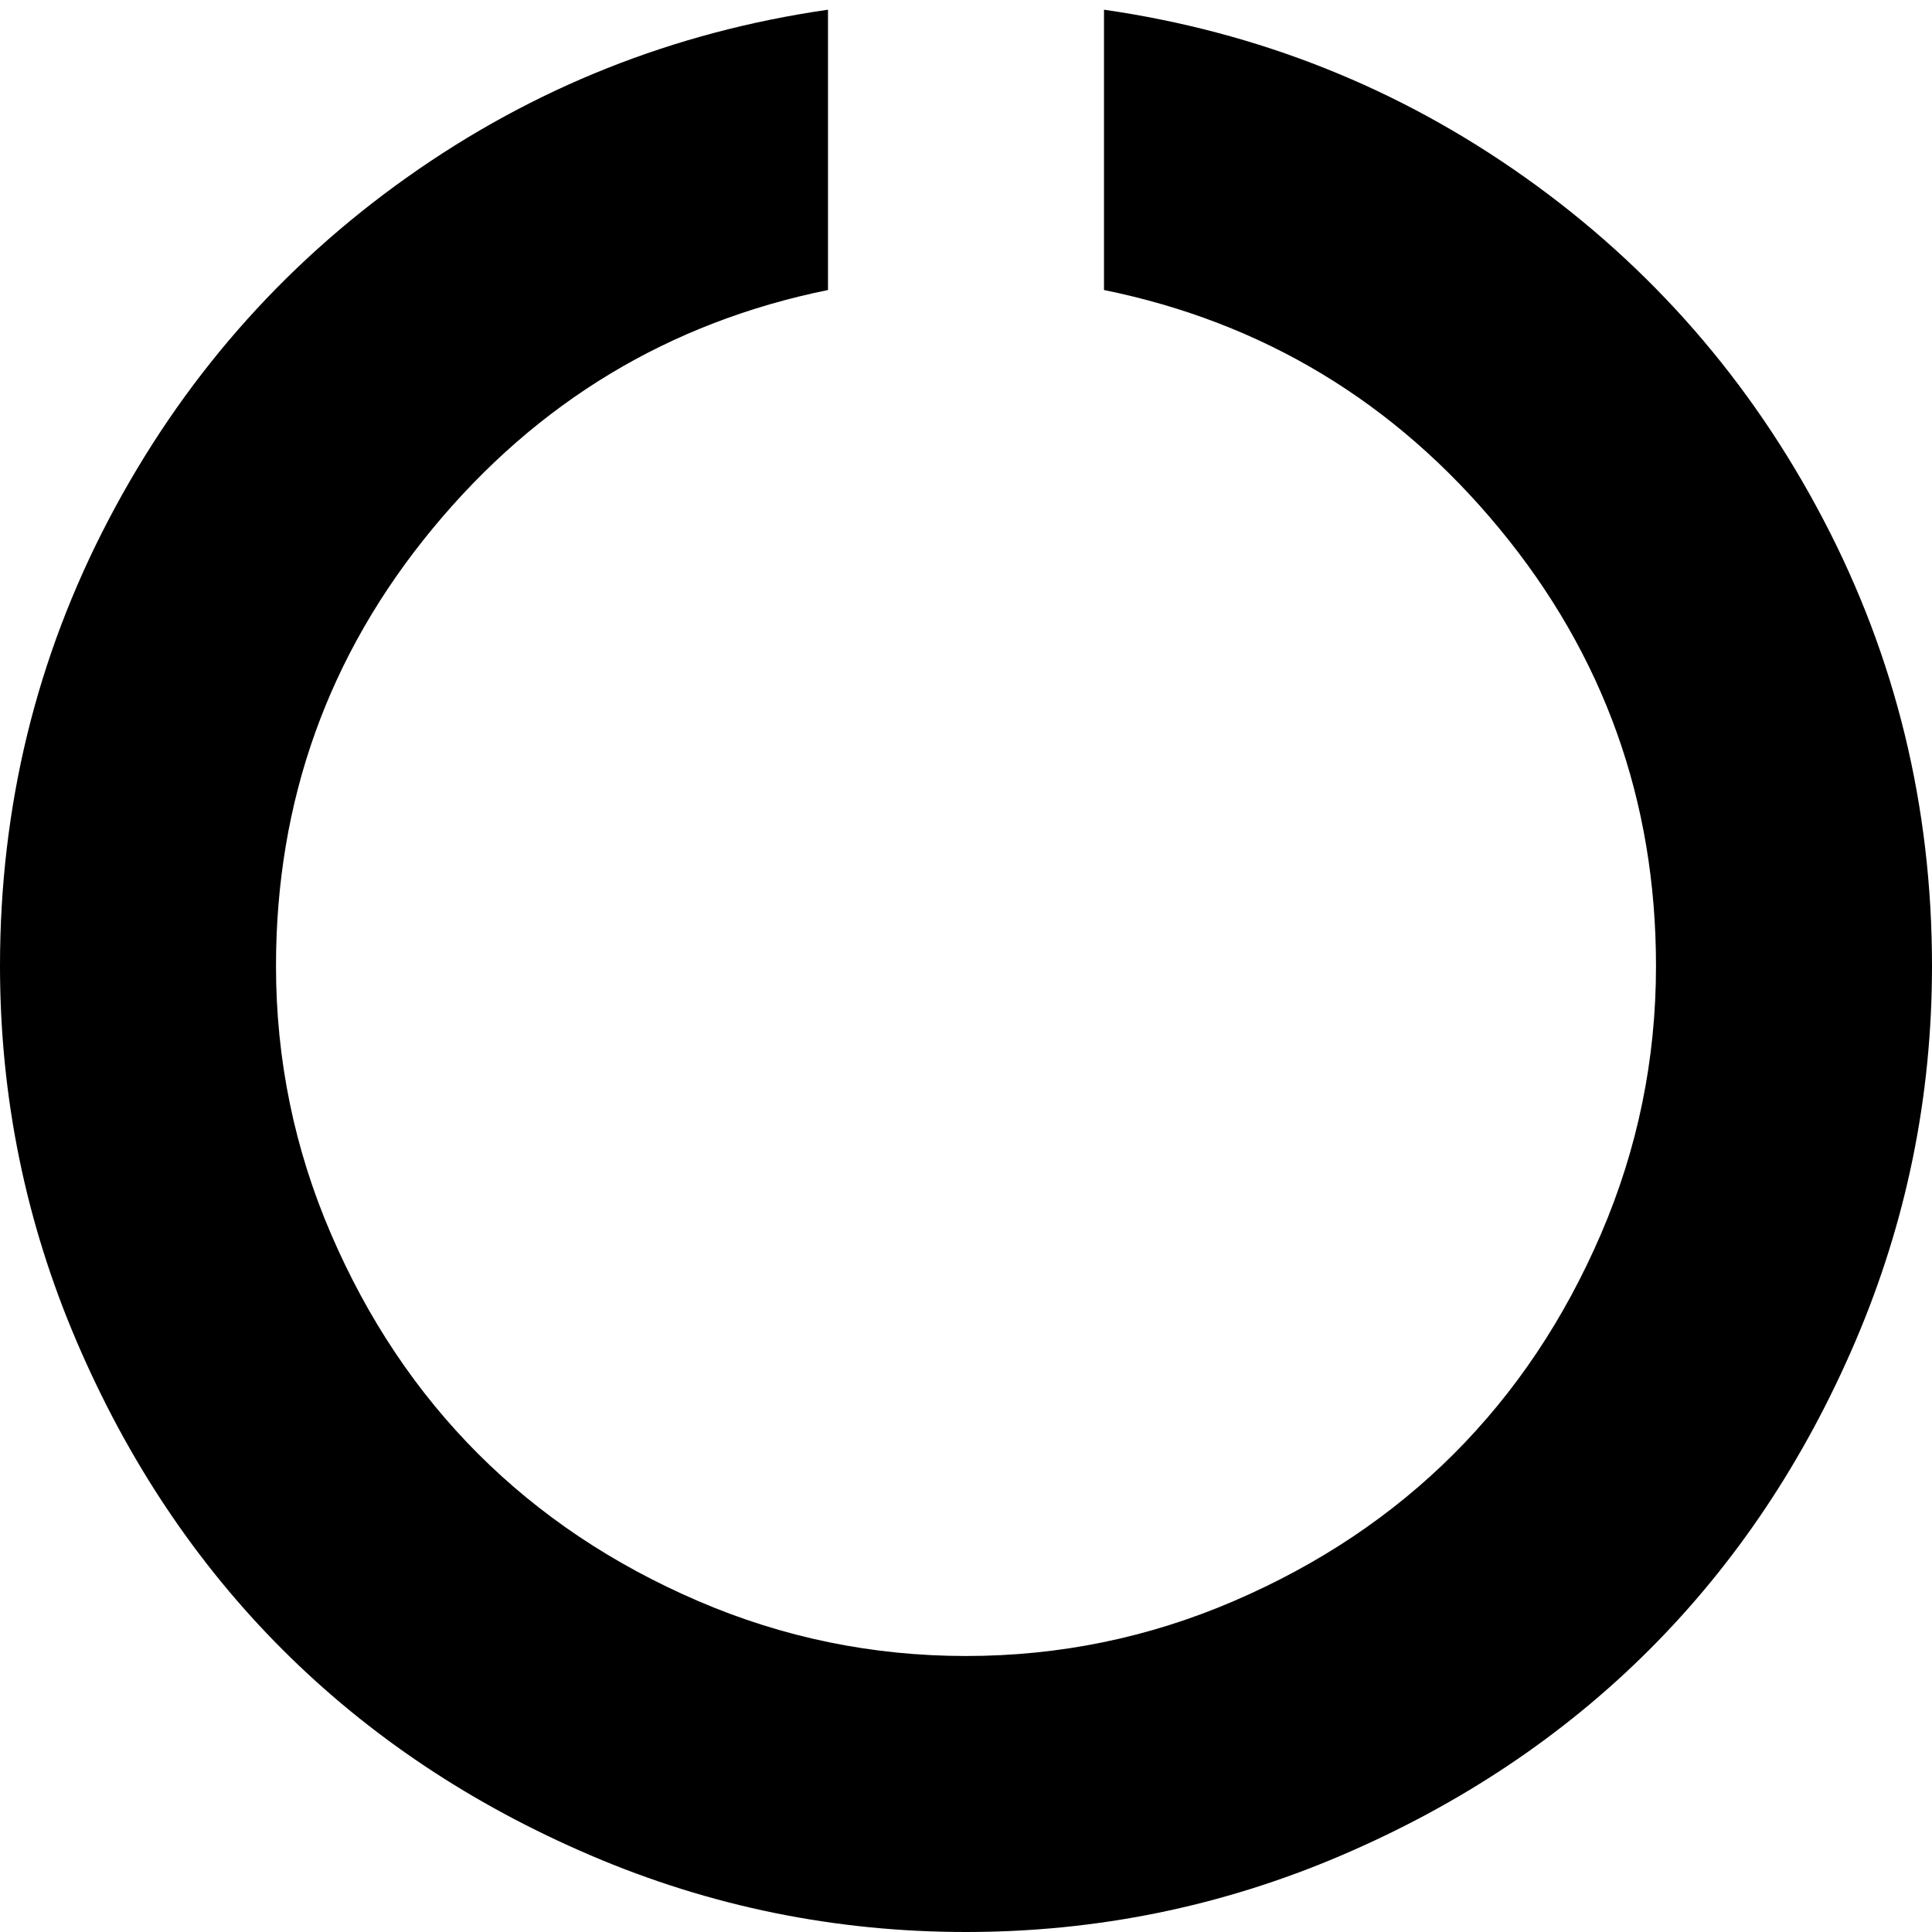
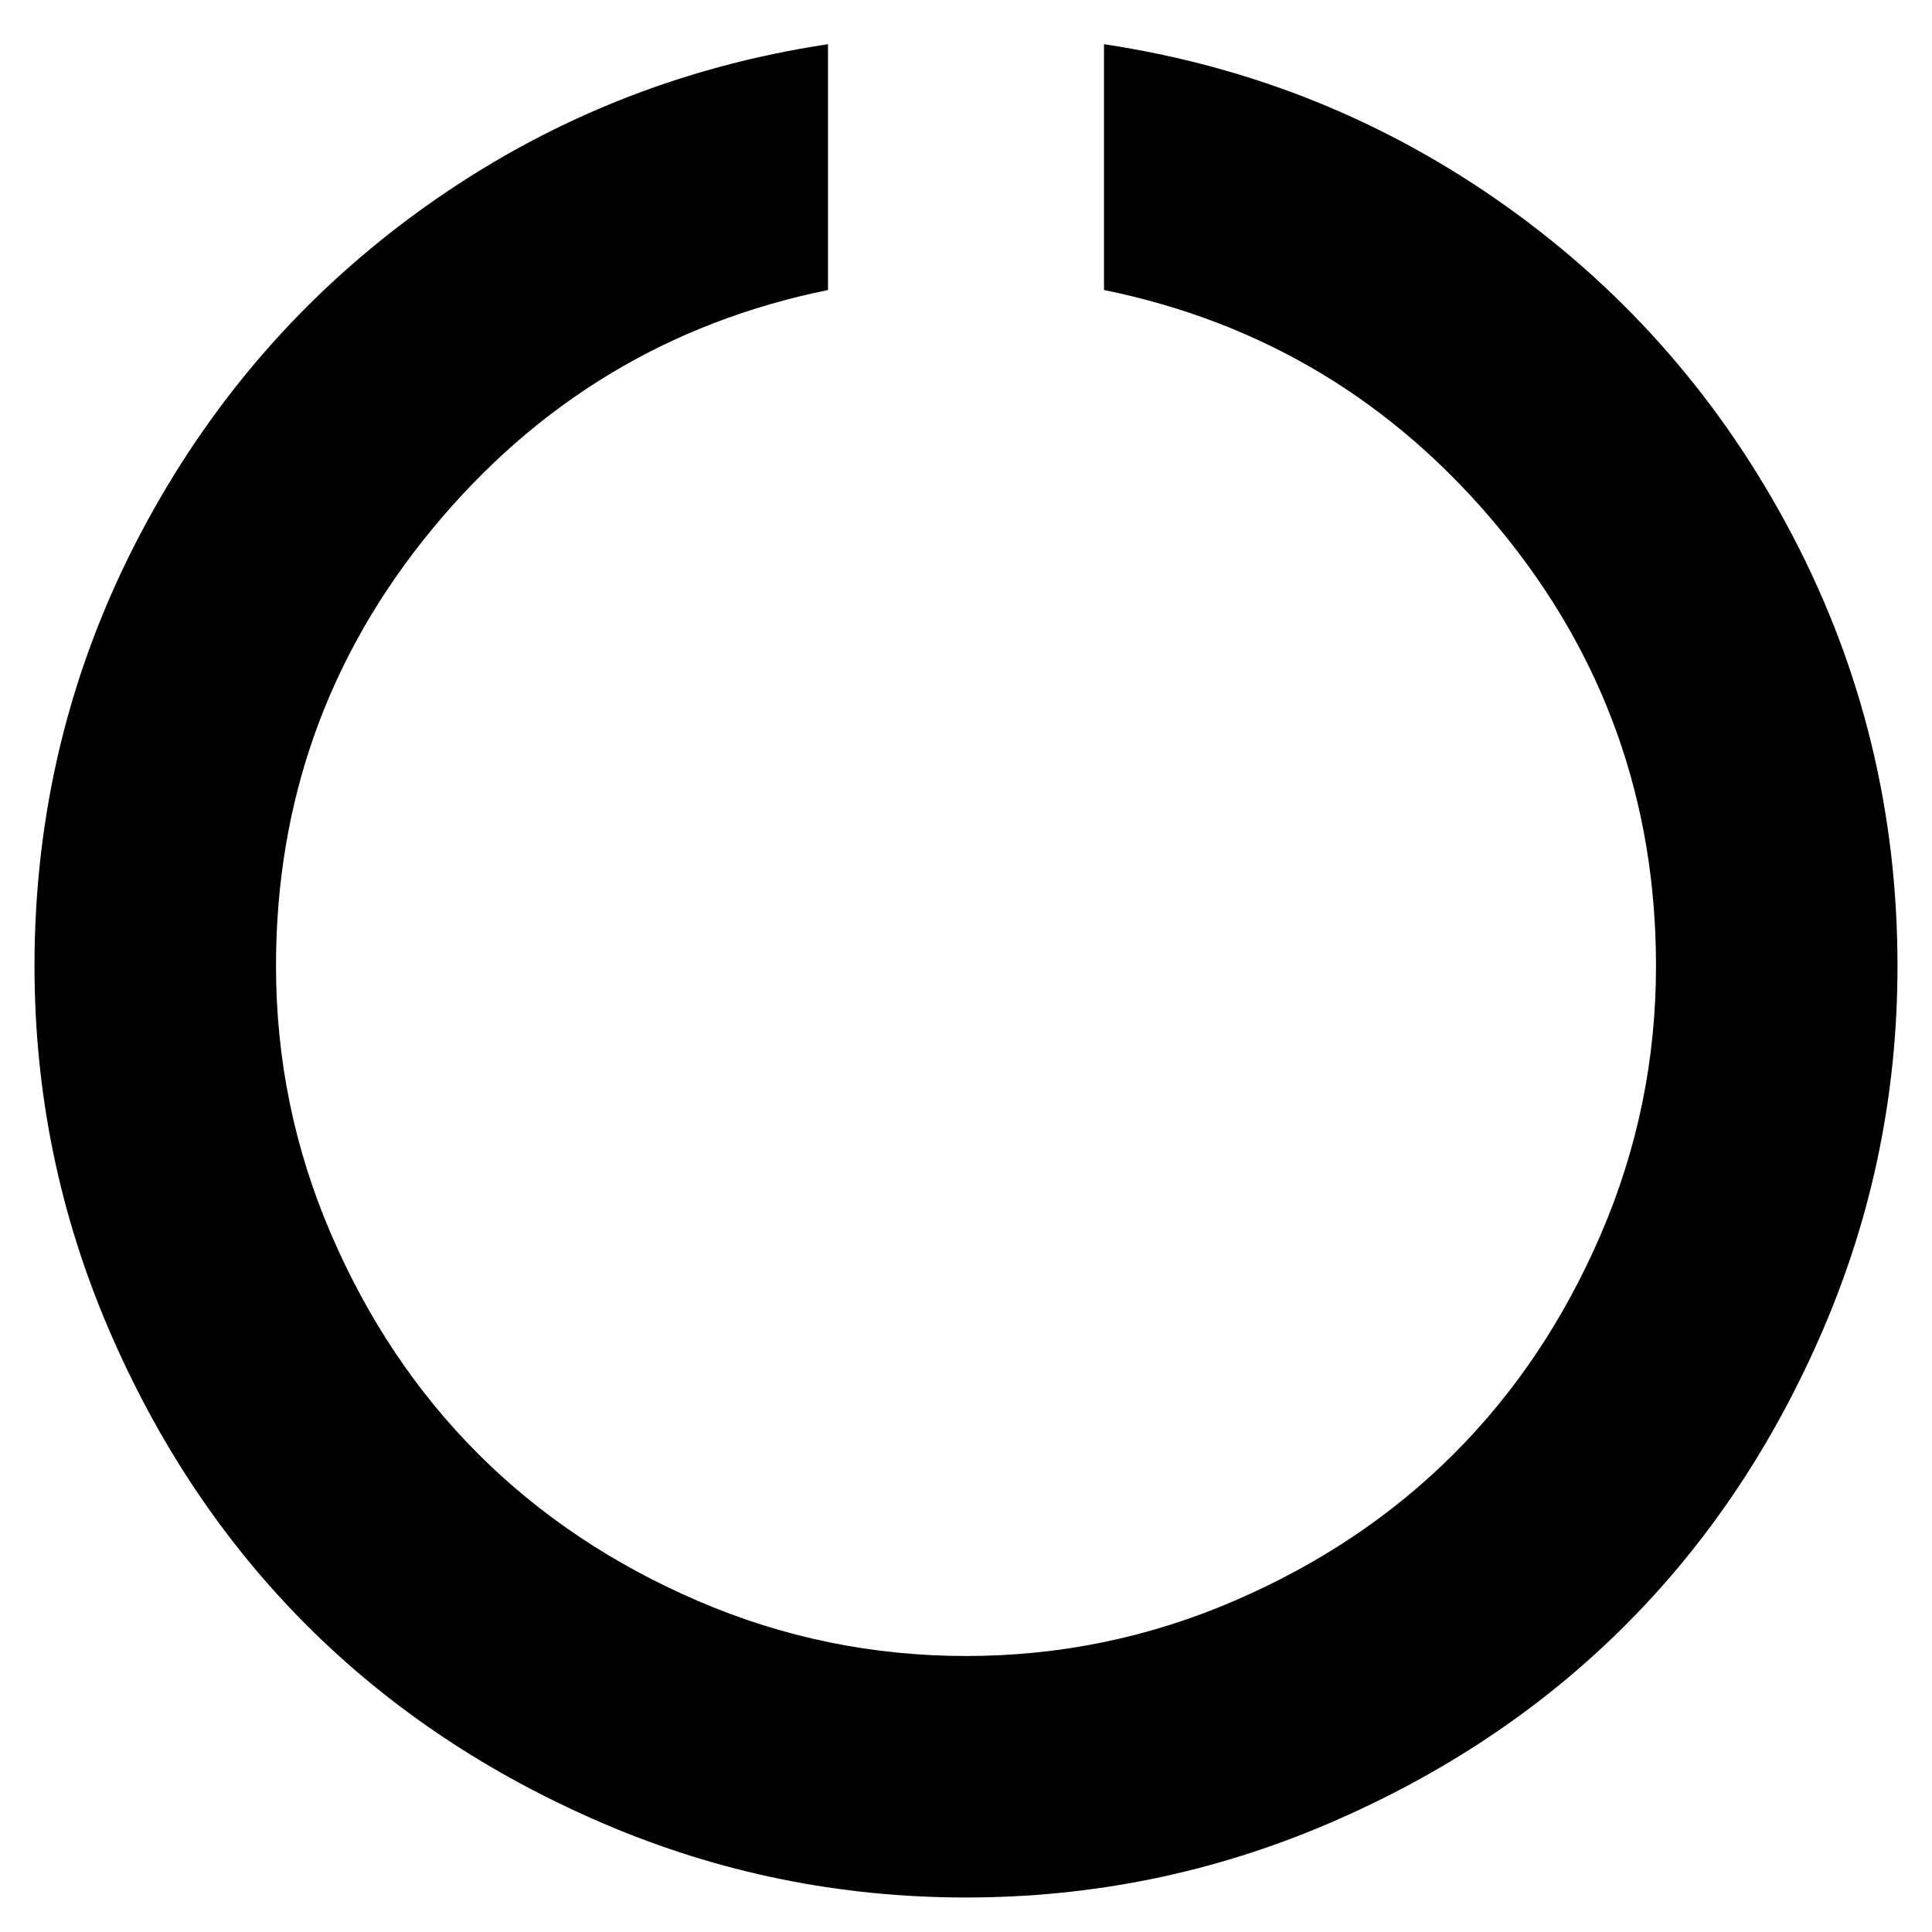
<svg xmlns="http://www.w3.org/2000/svg" width="1792" height="1792" viewBox="0 0 1792 1792">
-   <path d="M1792 896q0 182-71 348t-191 286-286 191-348 71-348-71-286-191-191-286-71-348q0-222 101-414.5t276.5-317 390.5-155.5v260q-221 45-366.5 221t-145.5 406q0 130 51 248.5t136.5 204 204 136.5 248.5 51 248.5-51 204-136.5 136.5-204 51-248.5q0-230-145.5-406t-366.5-221v-260q215 31 390.5 155.5t276.5 317 101 414.5z" />
+   <path d="M1760 896q0 176-68.5 336t-184 275.5-275.5 184-336 68.5-336-68.5-275.5-184-184-275.5-68.5-336q0-213 97-398.5t265-305.5 374-151v228q-221 45-366.5 221t-145.5 406q0 130 51 248.5t136.5 204 204 136.5 248.5 51 248.5-51 204-136.5 136.5-204 51-248.5q0-230-145.5-406t-366.5-221v-228q206 31 374 151t265 305.5 97 398.5z" />
</svg>
